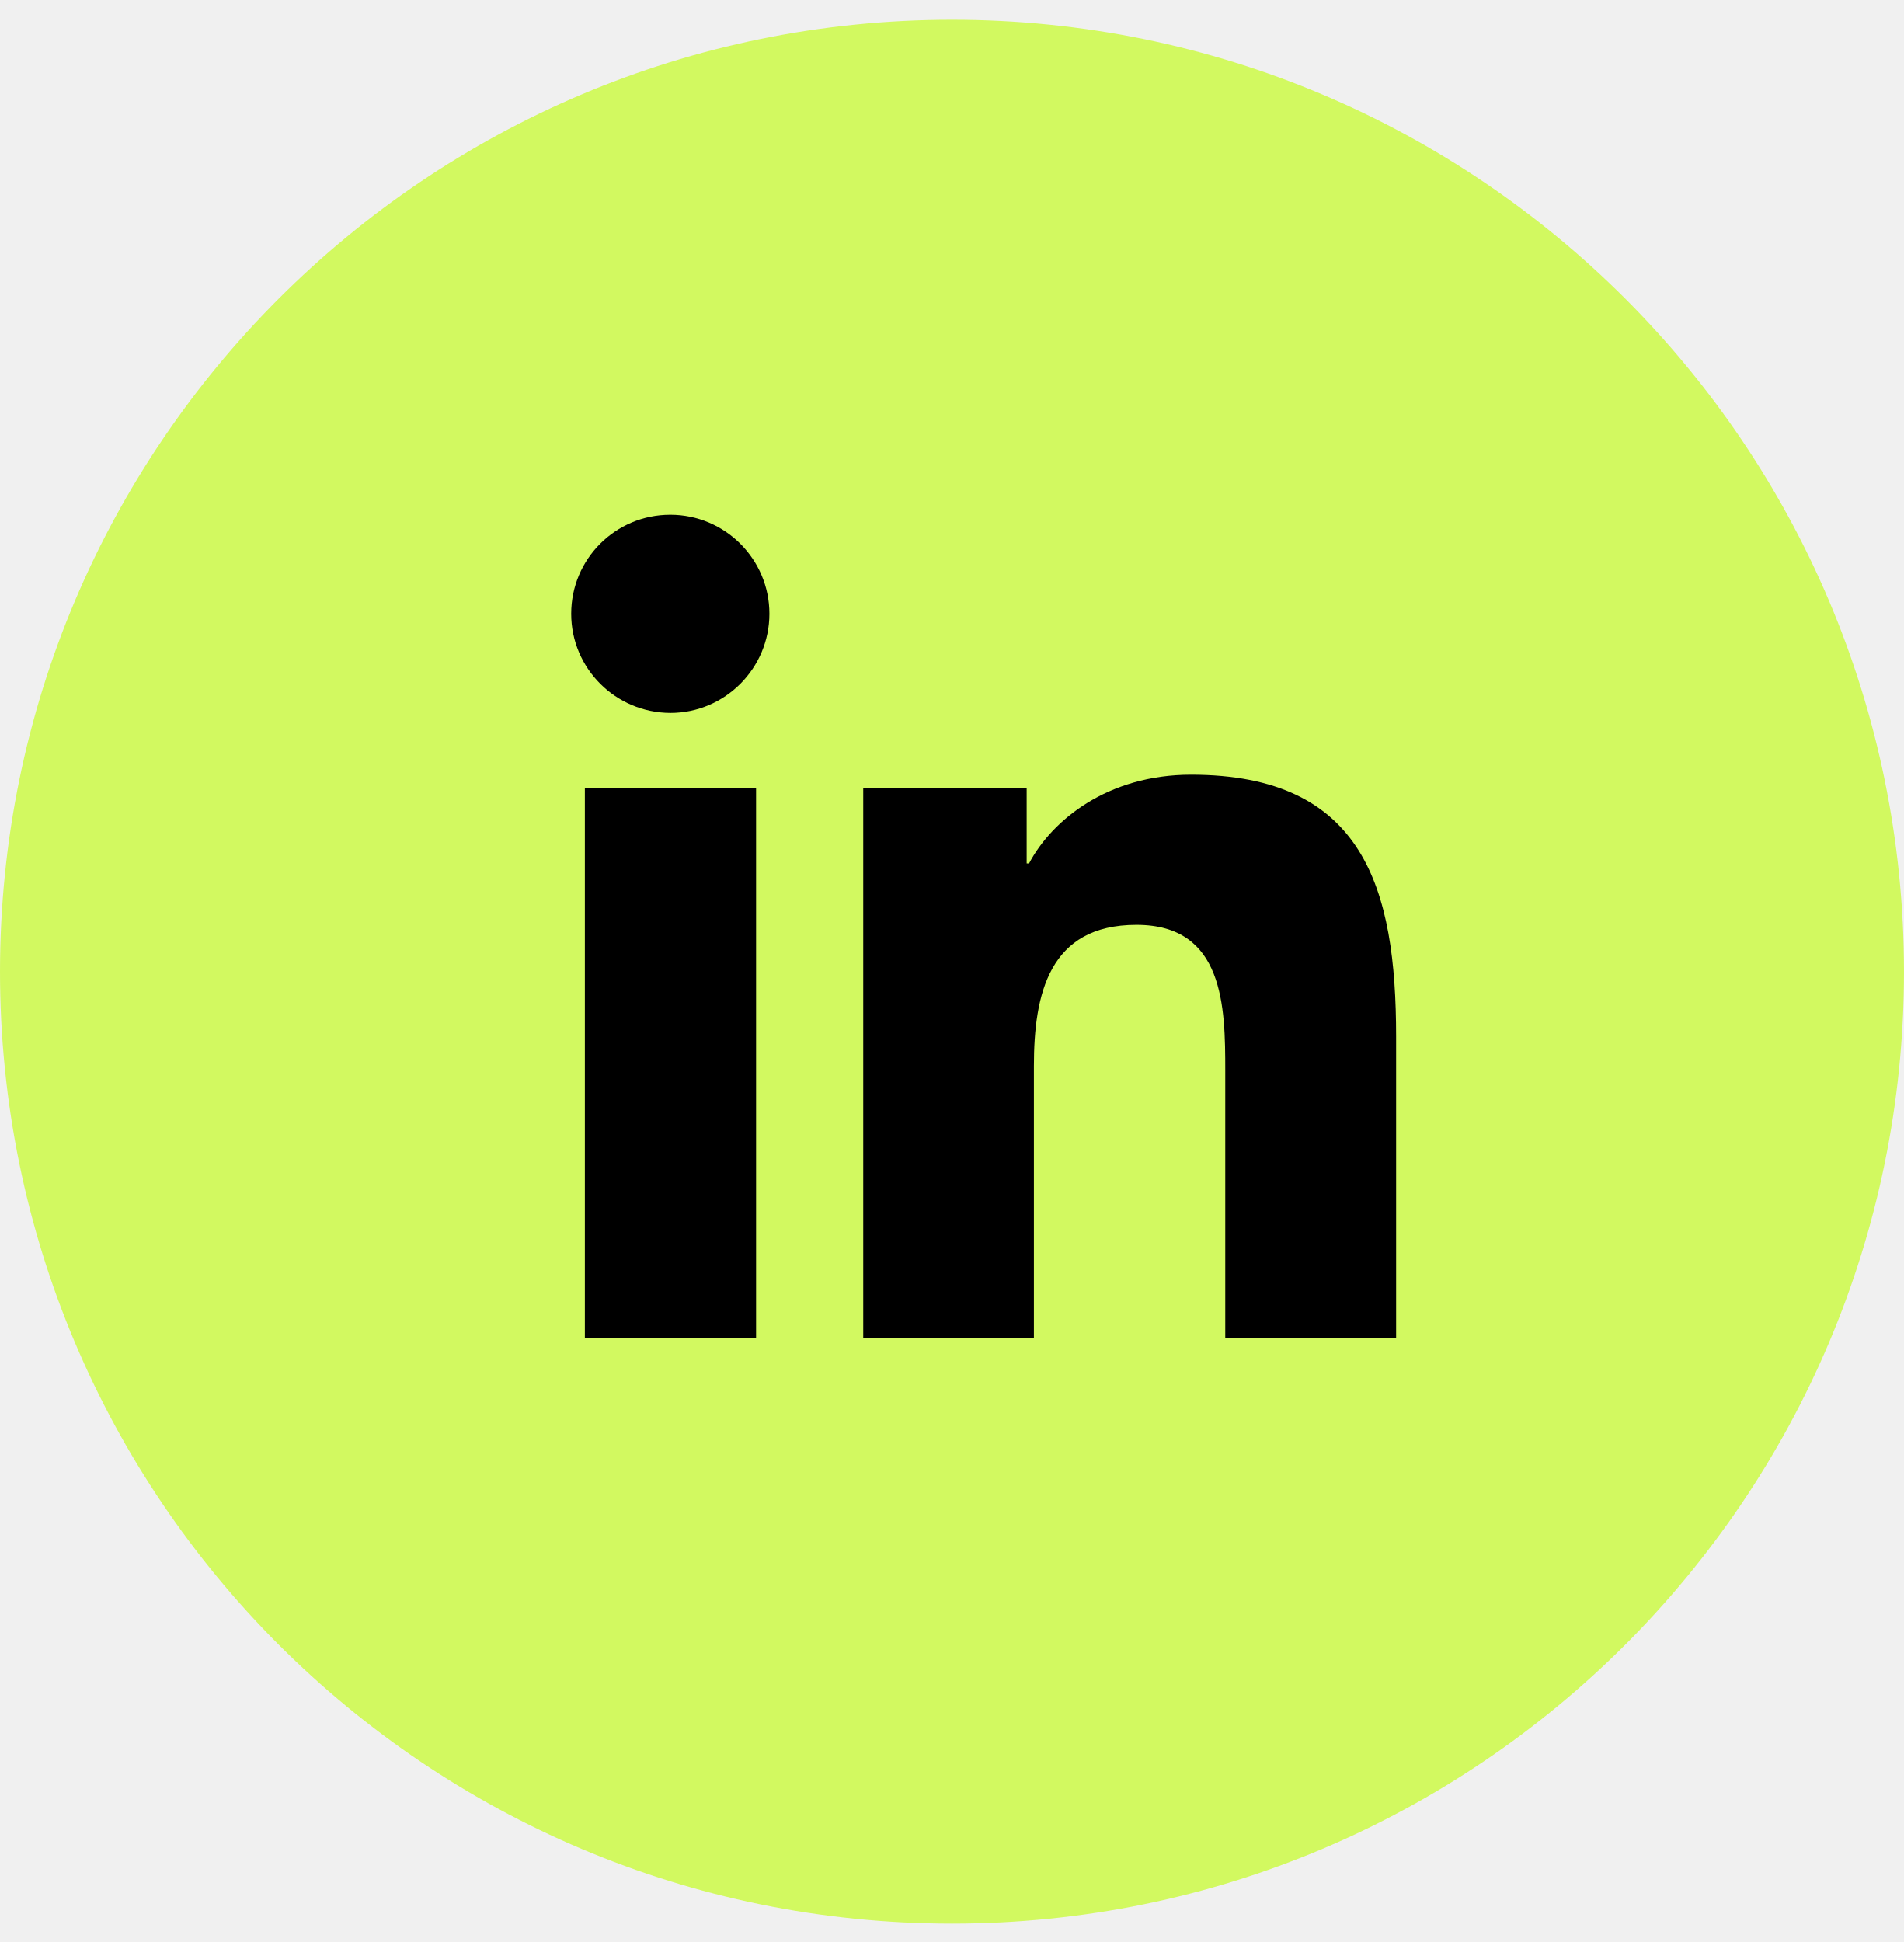
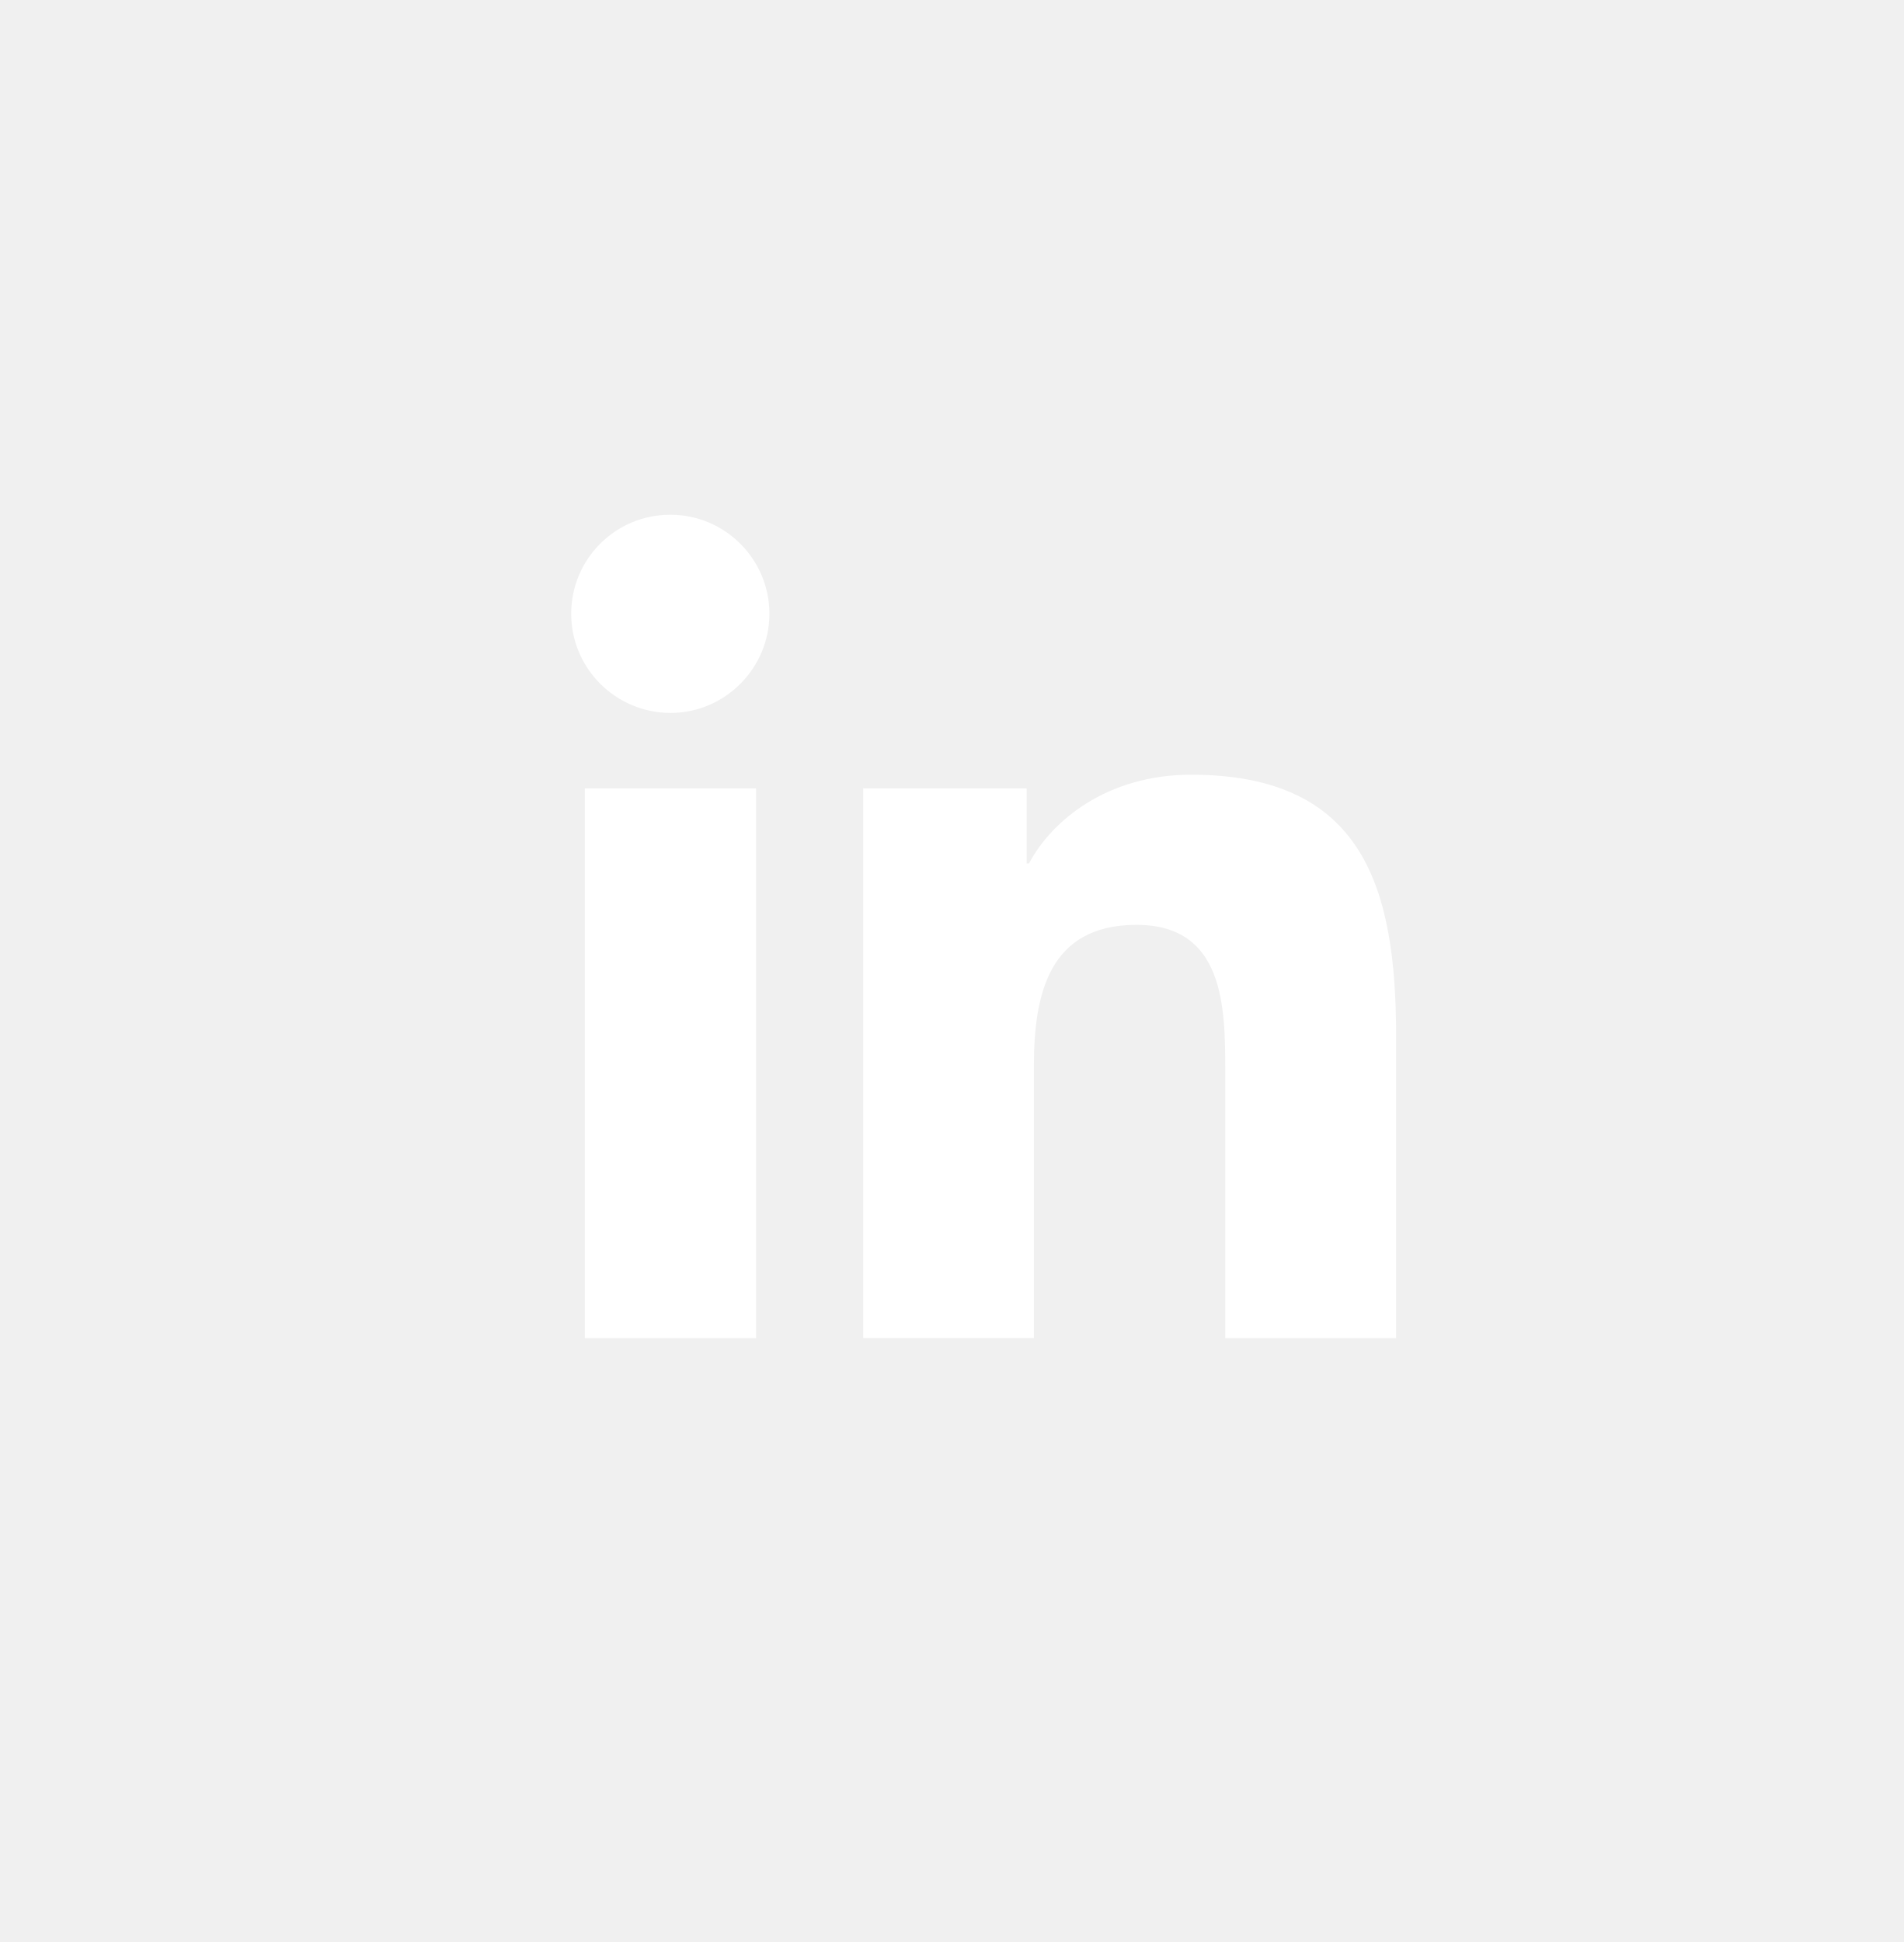
<svg xmlns="http://www.w3.org/2000/svg" width="50" height="51" viewBox="0 0 50 51" fill="none">
-   <circle cx="25" cy="25.518" r="25" fill="#D2F960" />
-   <path d="M15.359 20.704H19.855V35.143H15.359V20.704ZM17.605 13.518C19.038 13.518 20.205 14.685 20.205 16.118C20.205 17.55 19.038 18.723 17.605 18.723C16.168 18.718 15 17.555 15 16.118C15 14.681 16.163 13.518 17.6 13.518M22.659 20.704H26.961V22.675H27.023C27.623 21.541 29.084 20.345 31.278 20.345C35.821 20.345 36.663 23.337 36.663 27.224V35.143H32.176V28.117C32.176 26.443 32.148 24.288 29.845 24.288C27.543 24.288 27.151 26.113 27.151 27.994V35.138H22.669V20.699H22.664L22.659 20.704Z" fill="black" />
+   <path d="M15.359 20.704H19.855V35.143H15.359V20.704ZM17.605 13.518C19.038 13.518 20.205 14.685 20.205 16.118C20.205 17.55 19.038 18.723 17.605 18.723C16.168 18.718 15 17.555 15 16.118C15 14.681 16.163 13.518 17.6 13.518M22.659 20.704H26.961V22.675H27.023C27.623 21.541 29.084 20.345 31.278 20.345C35.821 20.345 36.663 23.337 36.663 27.224V35.143H32.176V28.117C32.176 26.443 32.148 24.288 29.845 24.288C27.543 24.288 27.151 26.113 27.151 27.994V35.138H22.669V20.699H22.664L22.659 20.704Z" fill="white" />
</svg>
